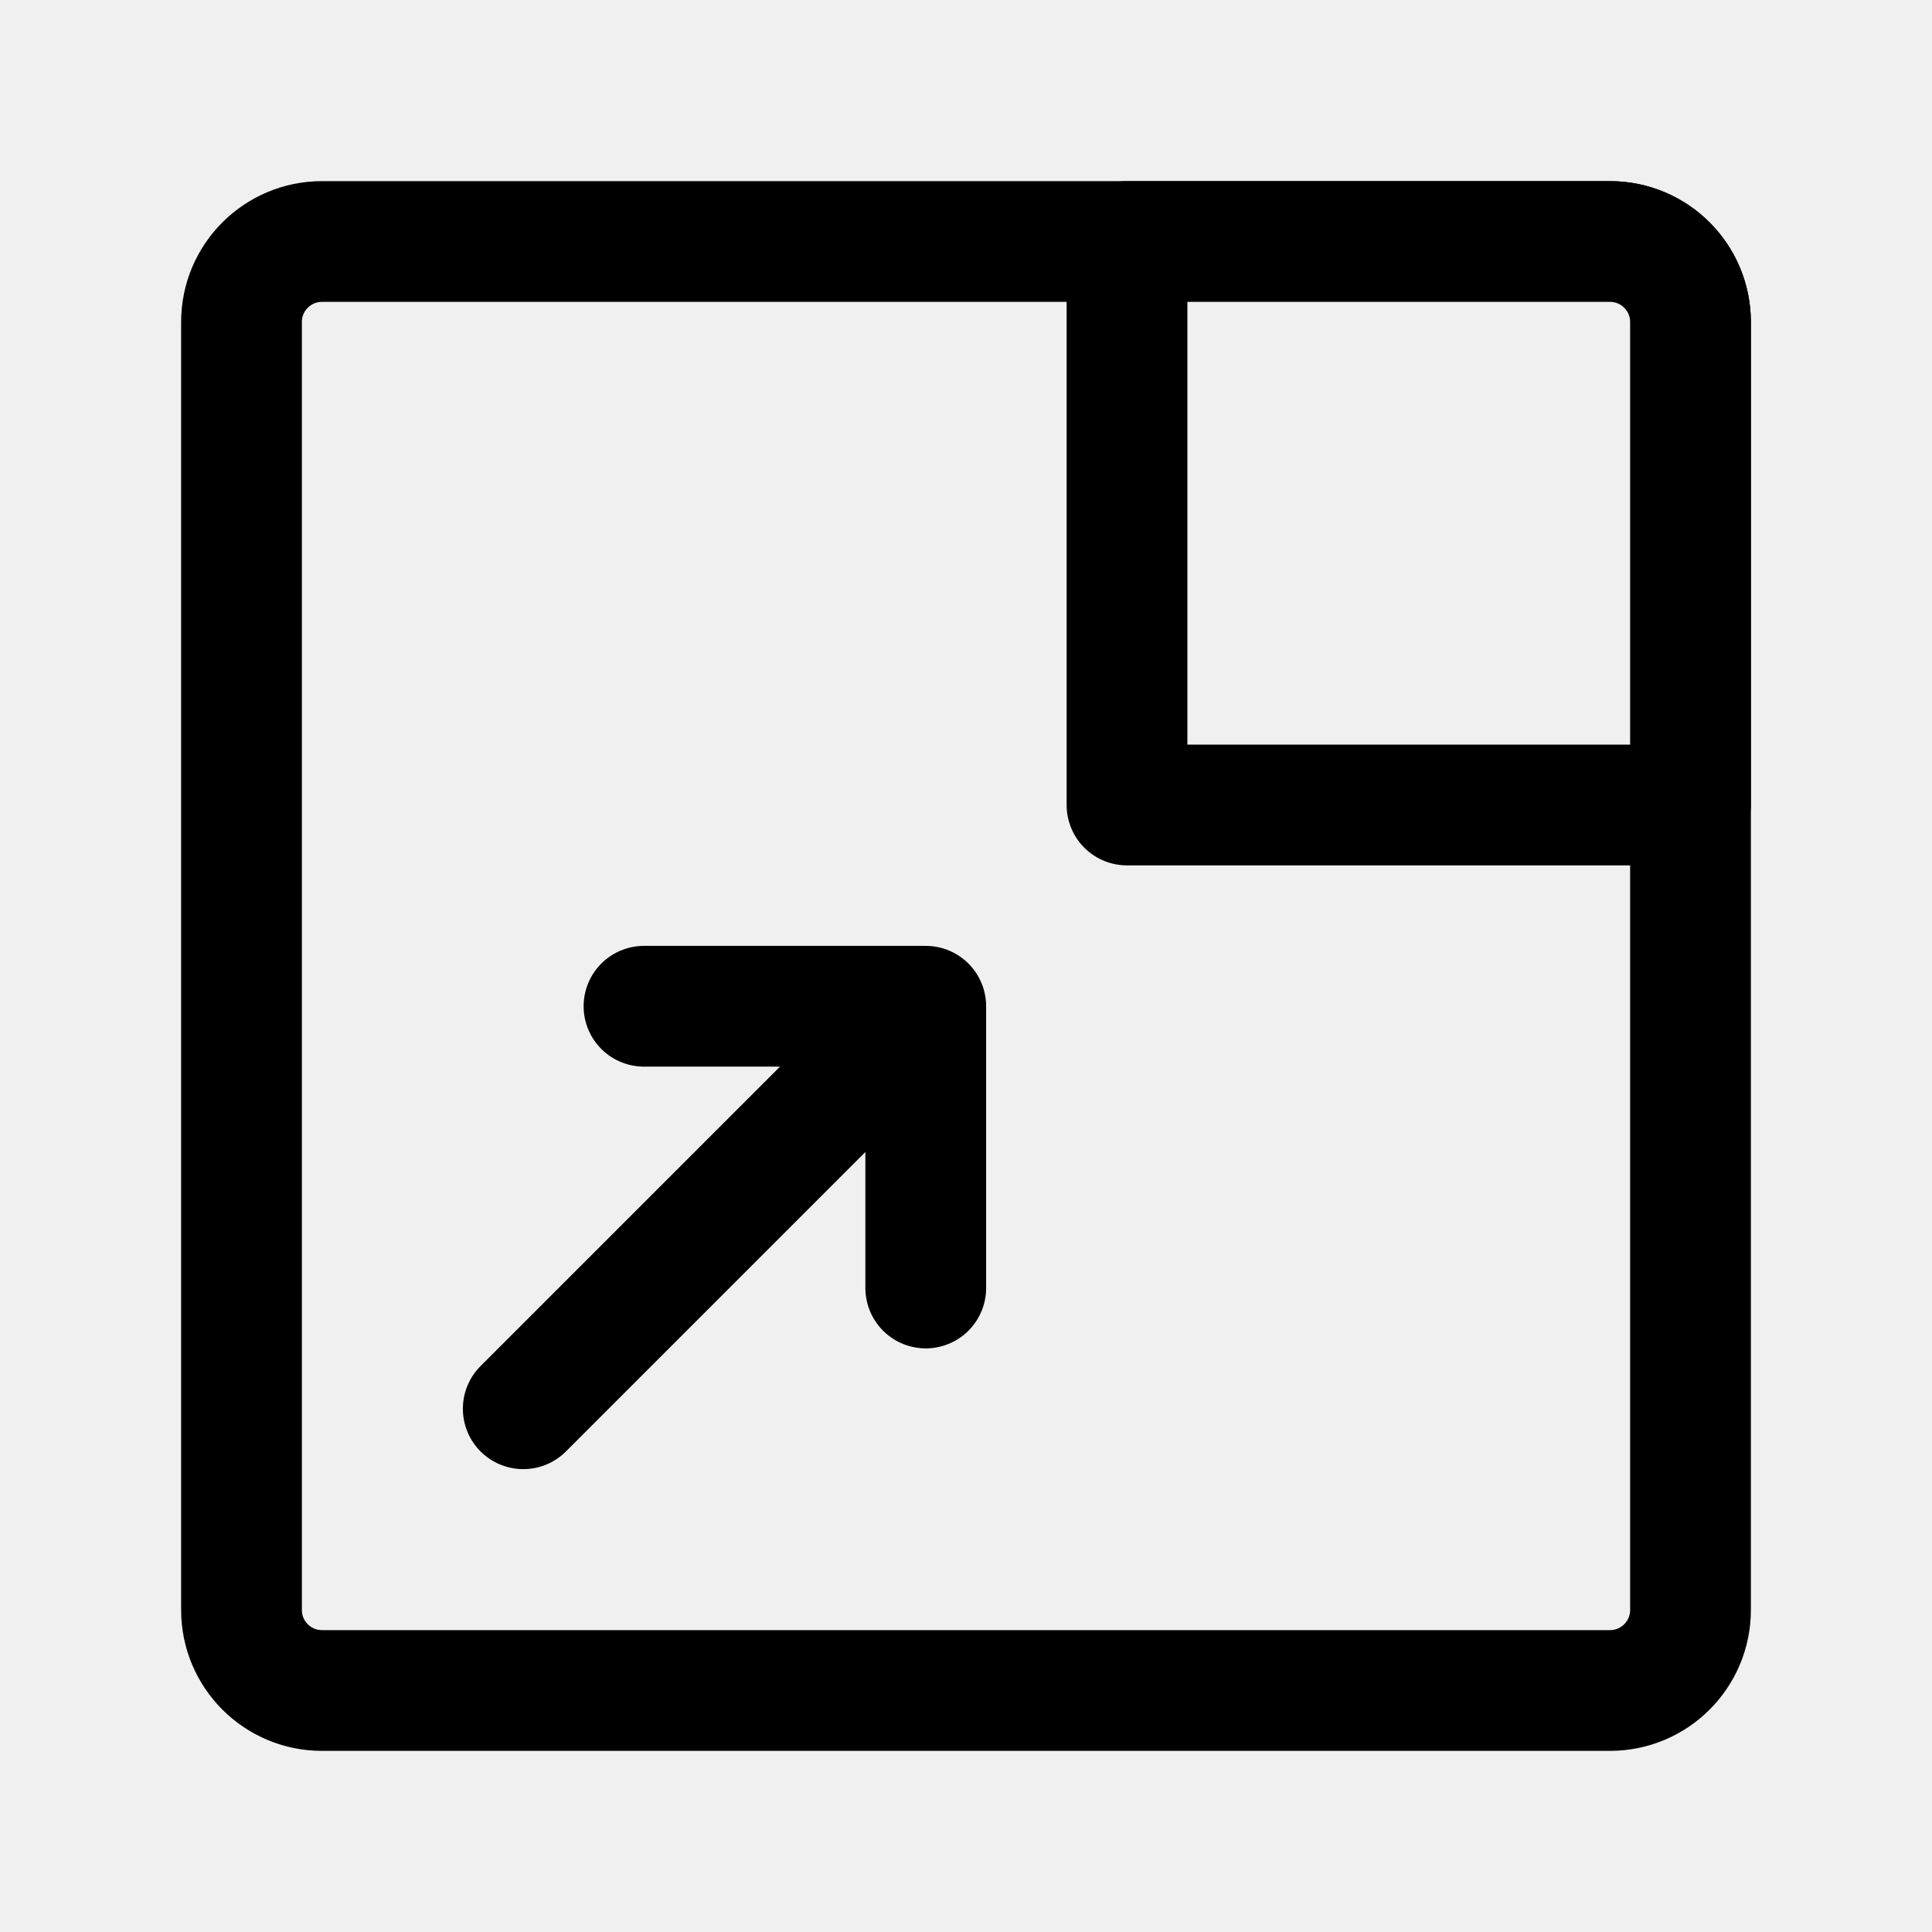
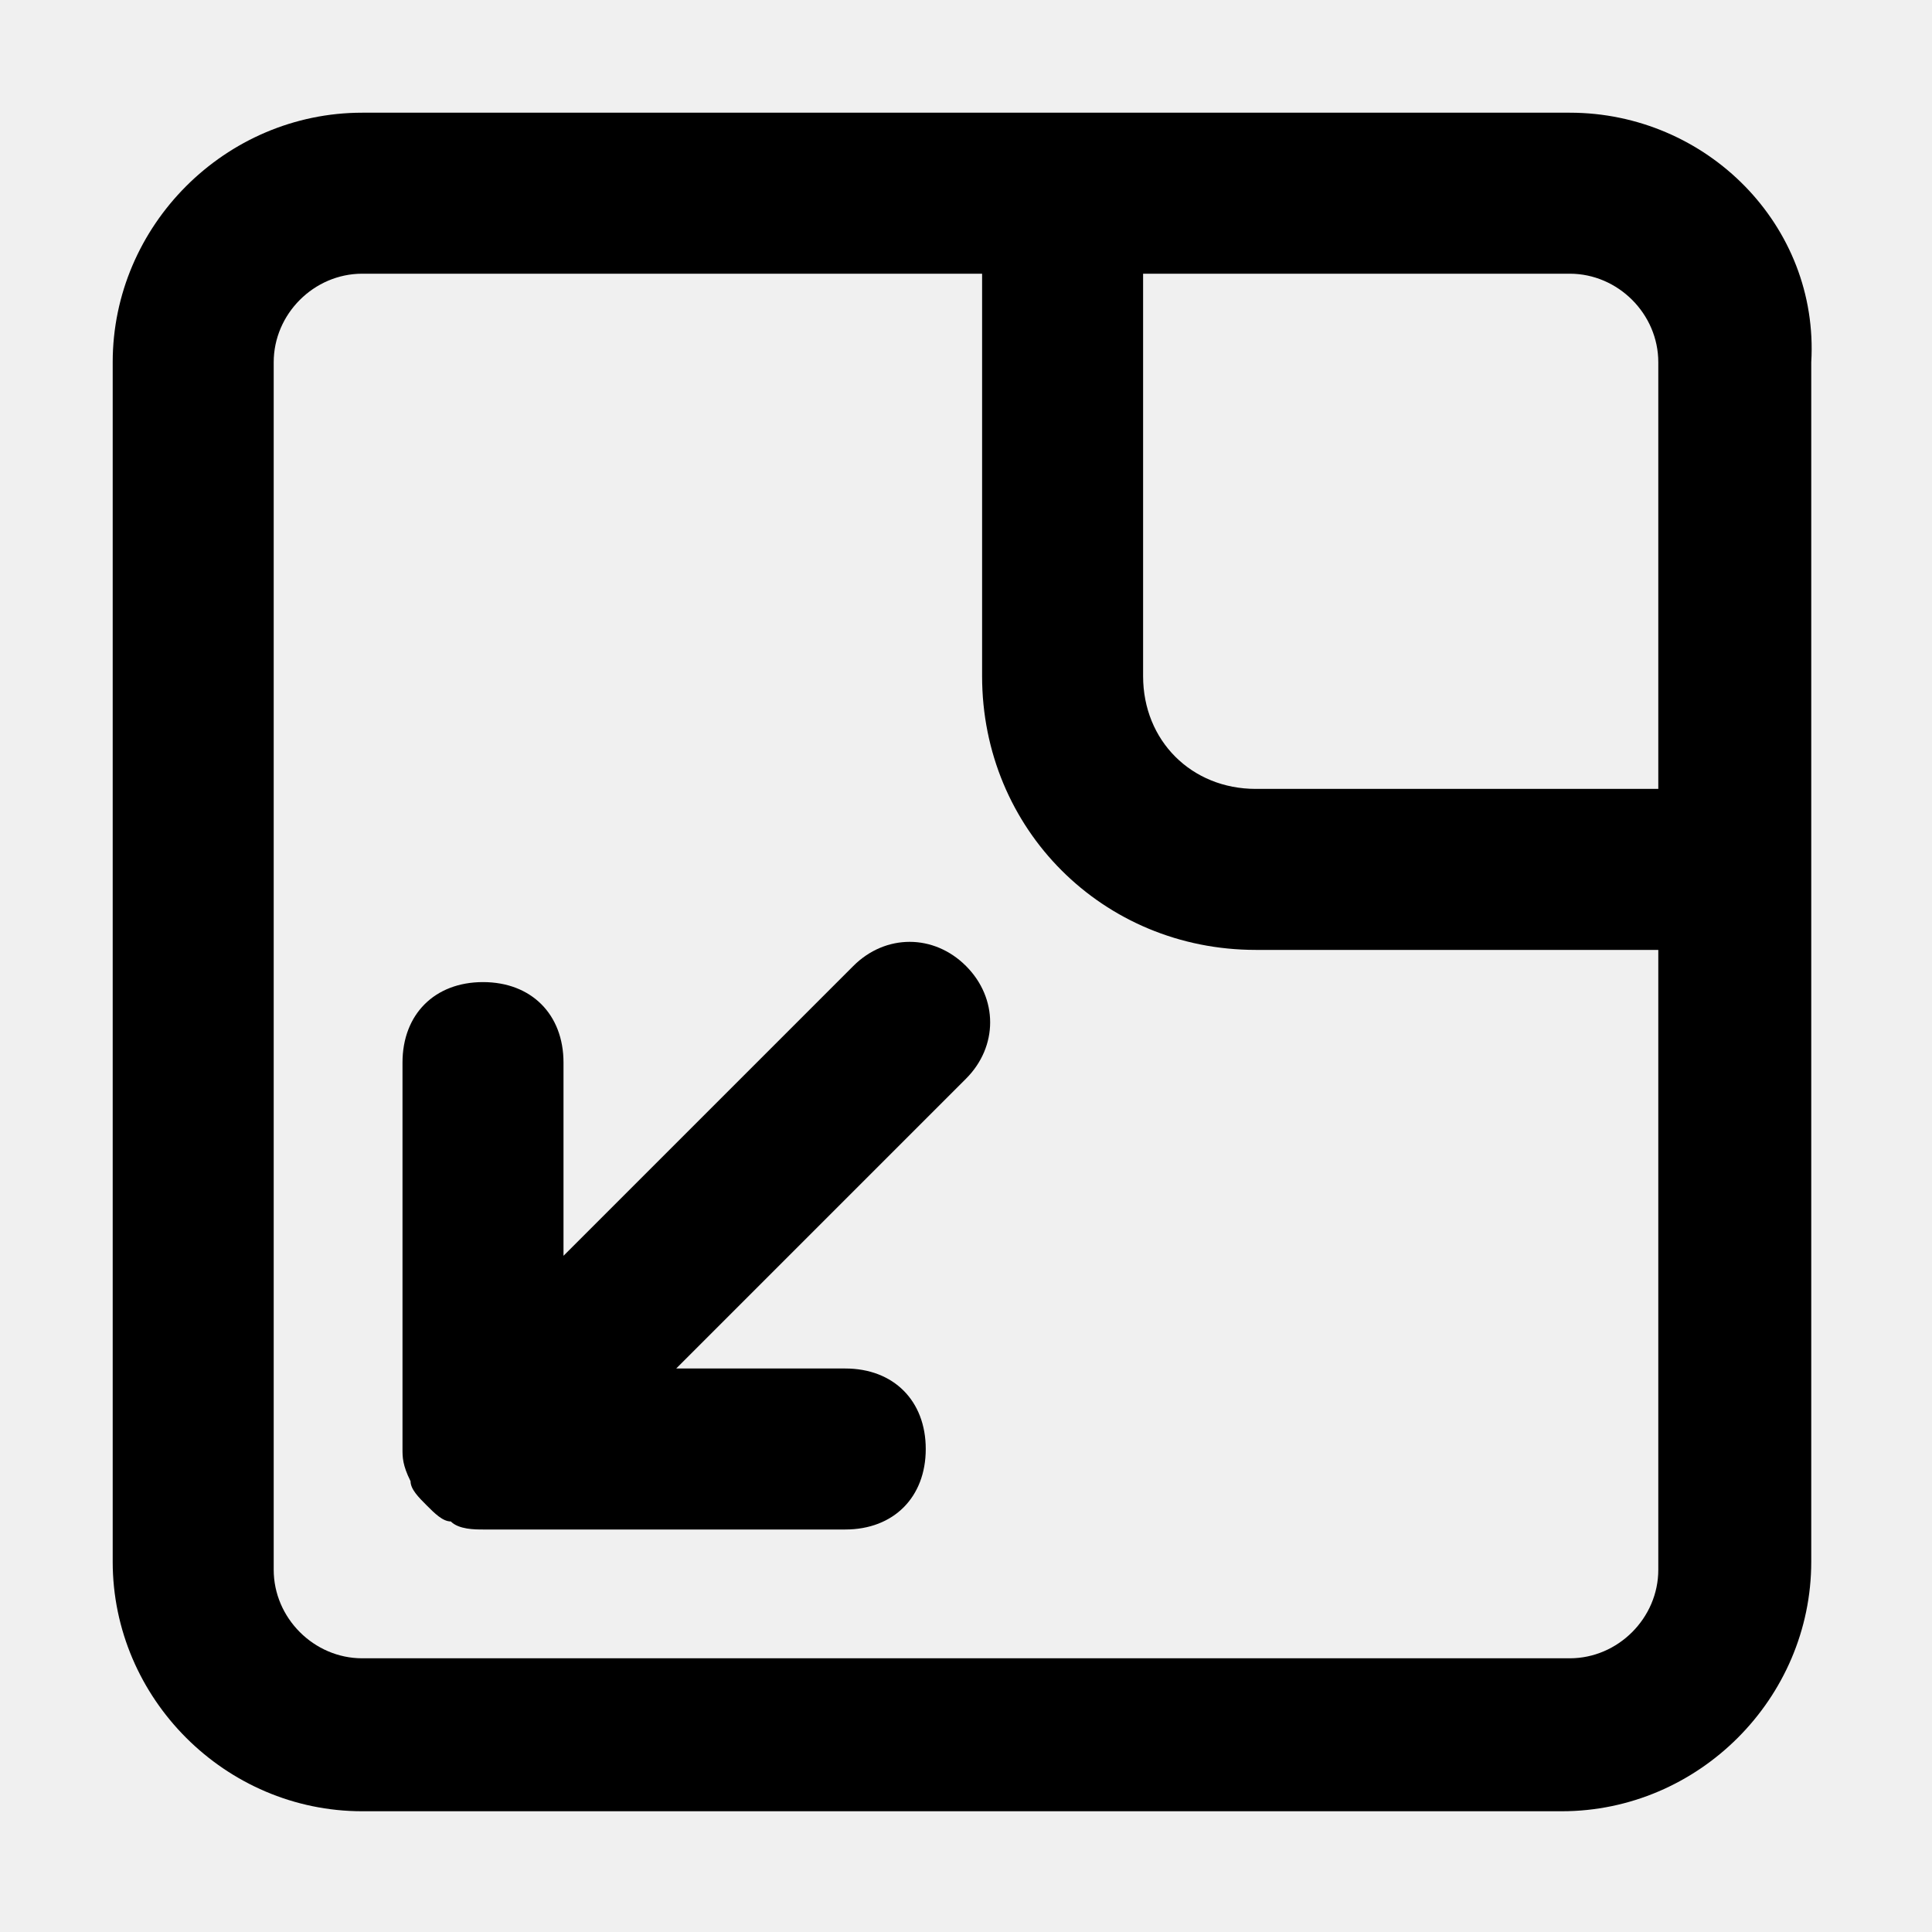
- <svg xmlns="http://www.w3.org/2000/svg" width="1em" height="1em" viewBox="0 0 48 48">
-   <defs>
-     <mask id="ixpansion">
-       <g fill="none" stroke="#fff" stroke-linecap="round" stroke-linejoin="round" stroke-width="3">
-         <path d="M8 42h32a2 2 0 0 0 2-2V8a2 2 0 0 0-2-2H8a2 2 0 0 0-2 2v32a2 2 0 0 0 2 2" />
-         <path fill="currentColor" fillRule="evenodd" d="M42 8a2 2 0 0 0-2-2H28v14h14z" clipRule="evenodd">
-         </path>
-         <path d="m13 35l10-10m0 0v7m0-7h-7" />
-       </g>
-     </mask>
-   </defs>
-   <path fill="currentColor" d="M0 0h48v48H0z" mask="url(#ixpansion)" />
+ <svg xmlns="http://www.w3.org/2000/svg" viewBox="0 0 1024 1024" version="1.1" width="16" height="16">
+   <path d="M452.267 512L298.667 665.6v-102.4c0-25.6-17.067-42.667-42.667-42.667s-42.667 17.067-42.667 42.667V768c0 4.267 0 8.533 4.267 17.067 0 4.267 4.267 8.533 8.533 12.8 4.267 4.267 8.533 8.533 12.8 8.533 4.267 4.267 12.8 4.267 17.067 4.267h192c25.6 0 42.667-17.067 42.667-42.667s-17.067-42.667-42.667-42.667H358.4l153.6-153.6c17.067-17.067 17.067-42.667 0-59.733s-42.667-17.067-59.733 0z" fill="currentColor" />
+   <path d="M832 59.733h-640c-72.533 0-132.267 59.733-132.267 132.267v635.733c0 72.533 59.733 132.267 132.267 132.267h635.733c72.533 0 132.267-59.733 132.267-132.267V192c4.267-72.533-55.467-132.267-128-132.267z m46.933 772.267c0 25.6-21.333 46.933-46.933 46.933h-640c-25.6 0-46.933-21.333-46.933-46.933v-640c0-25.6 21.333-46.933 46.933-46.933h328.533v213.333c0 81.067 64 145.067 145.067 145.067h213.333v328.533z m0-413.867h-213.333c-34.133 0-59.733-25.6-59.733-59.733v-213.333h226.133c25.6 0 46.933 21.333 46.933 46.933v226.133z" fill="currentColor" />
</svg>
